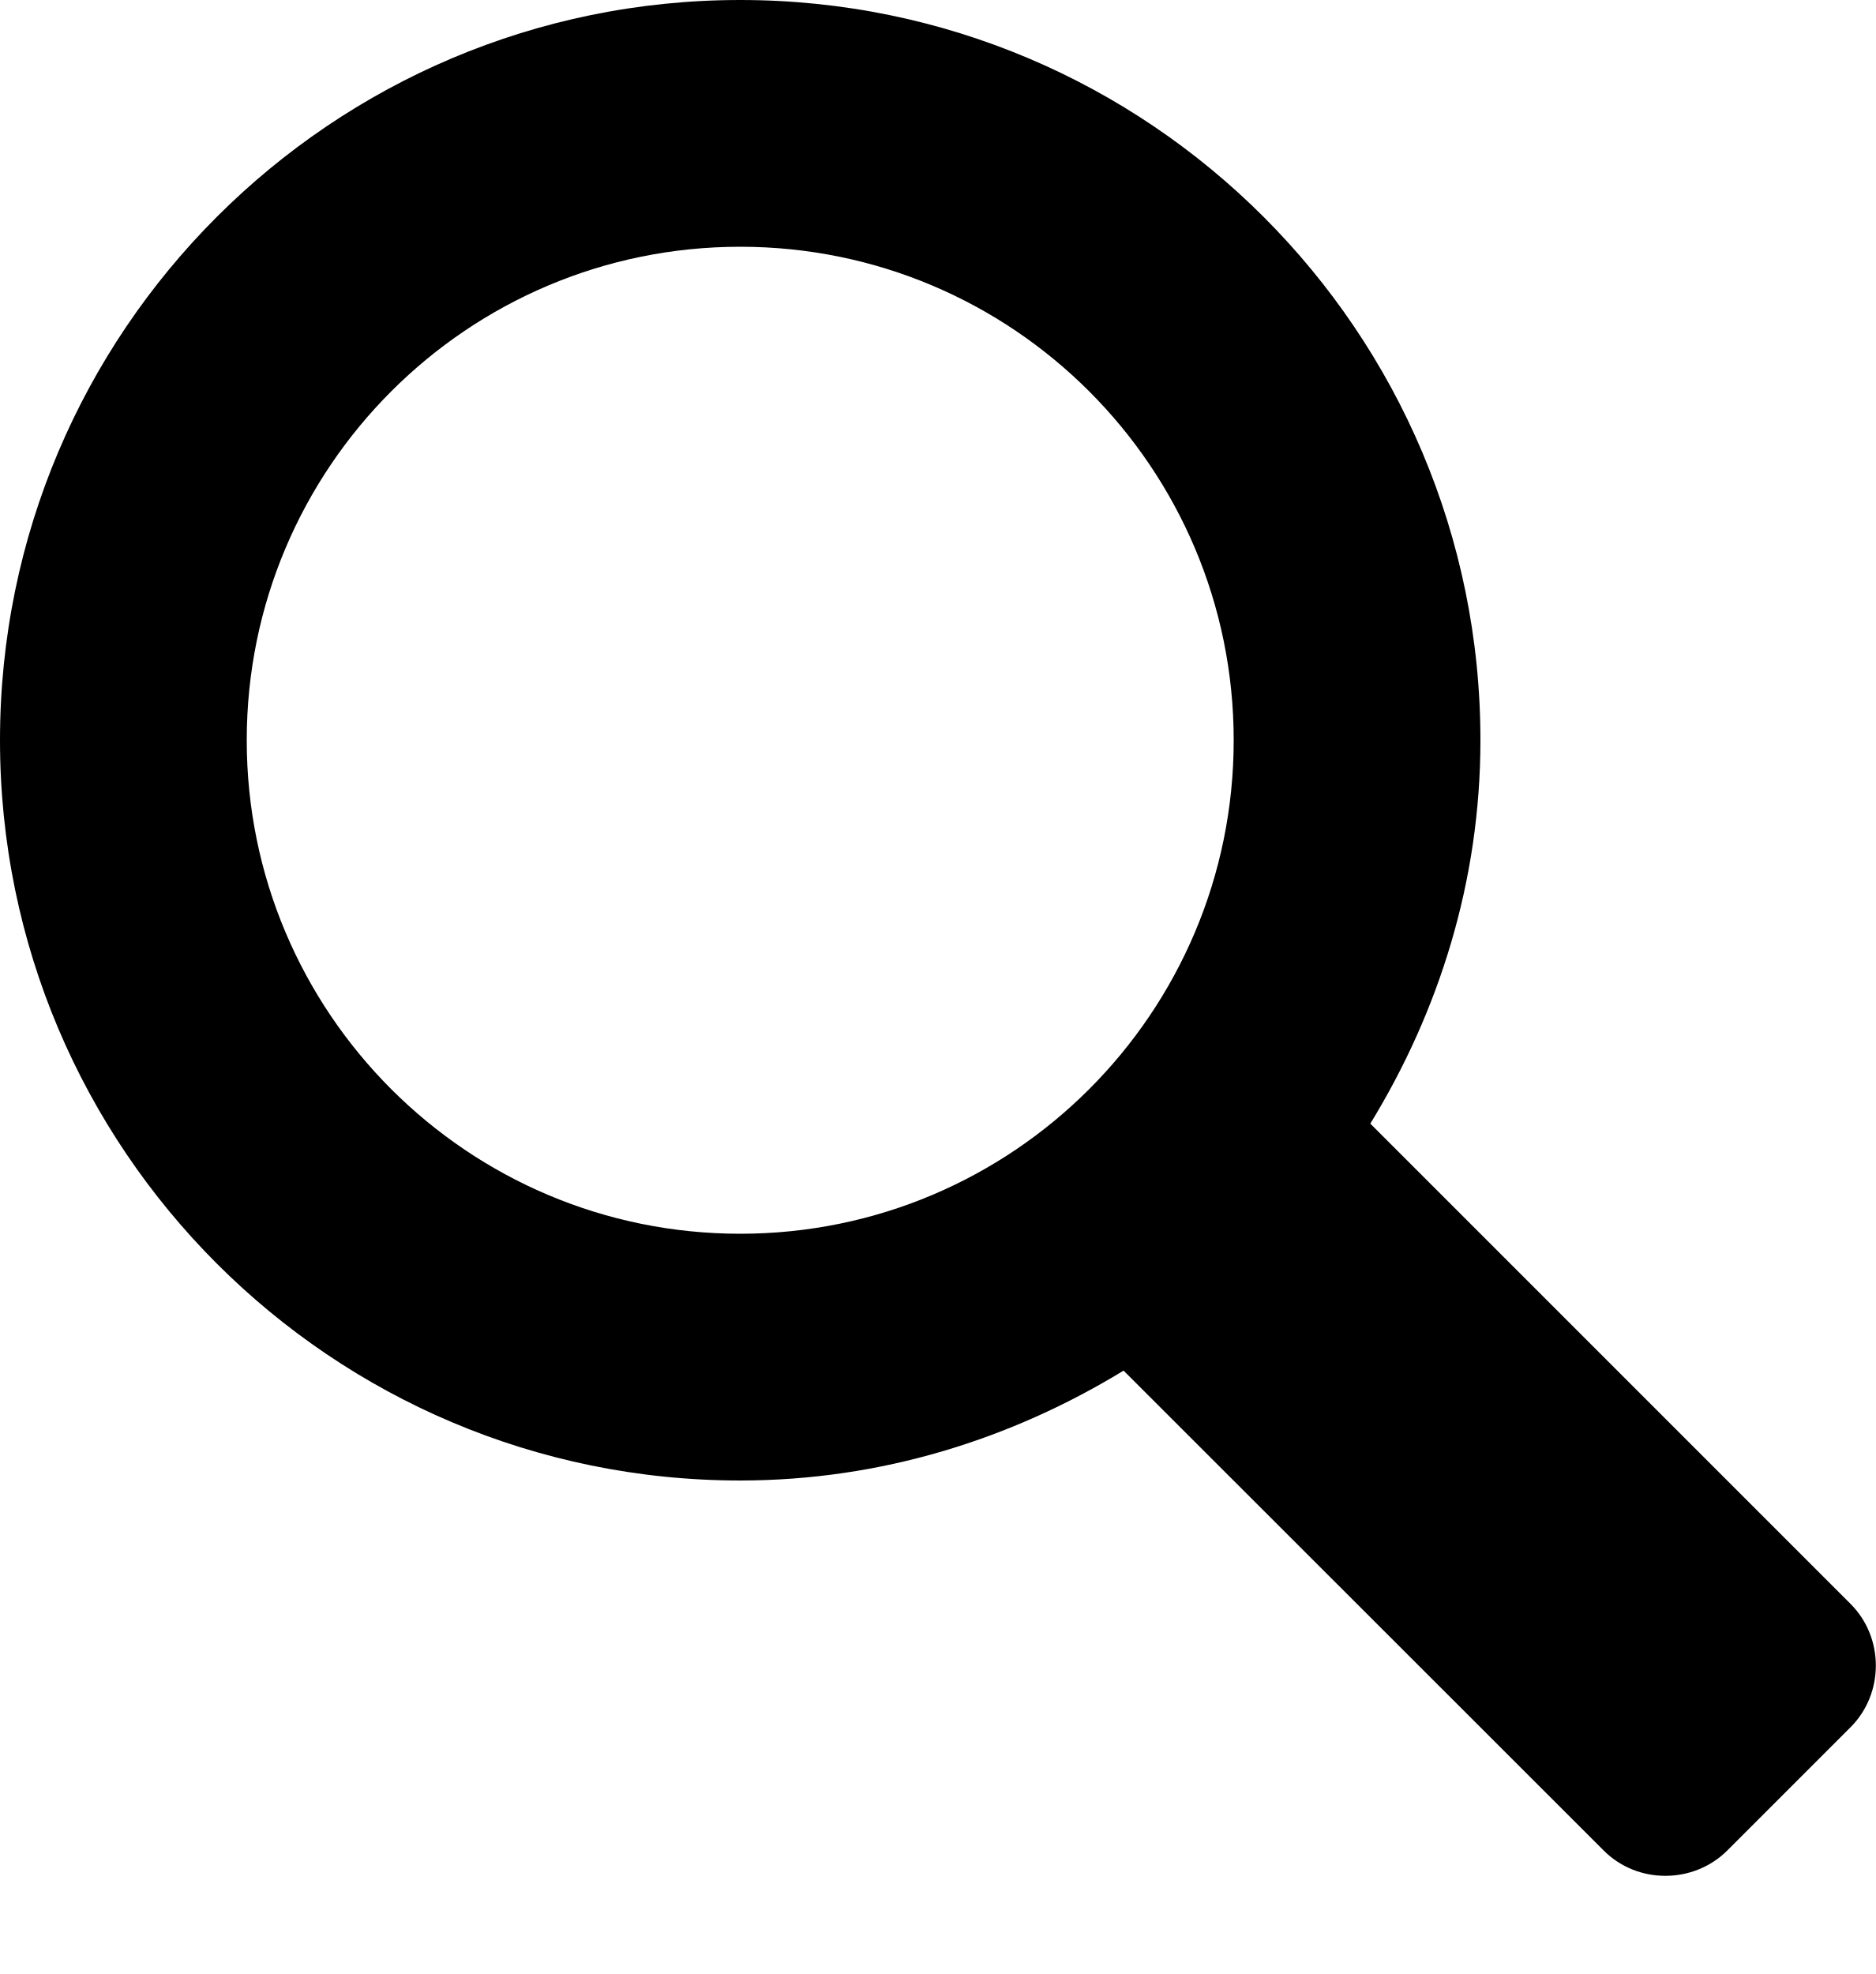
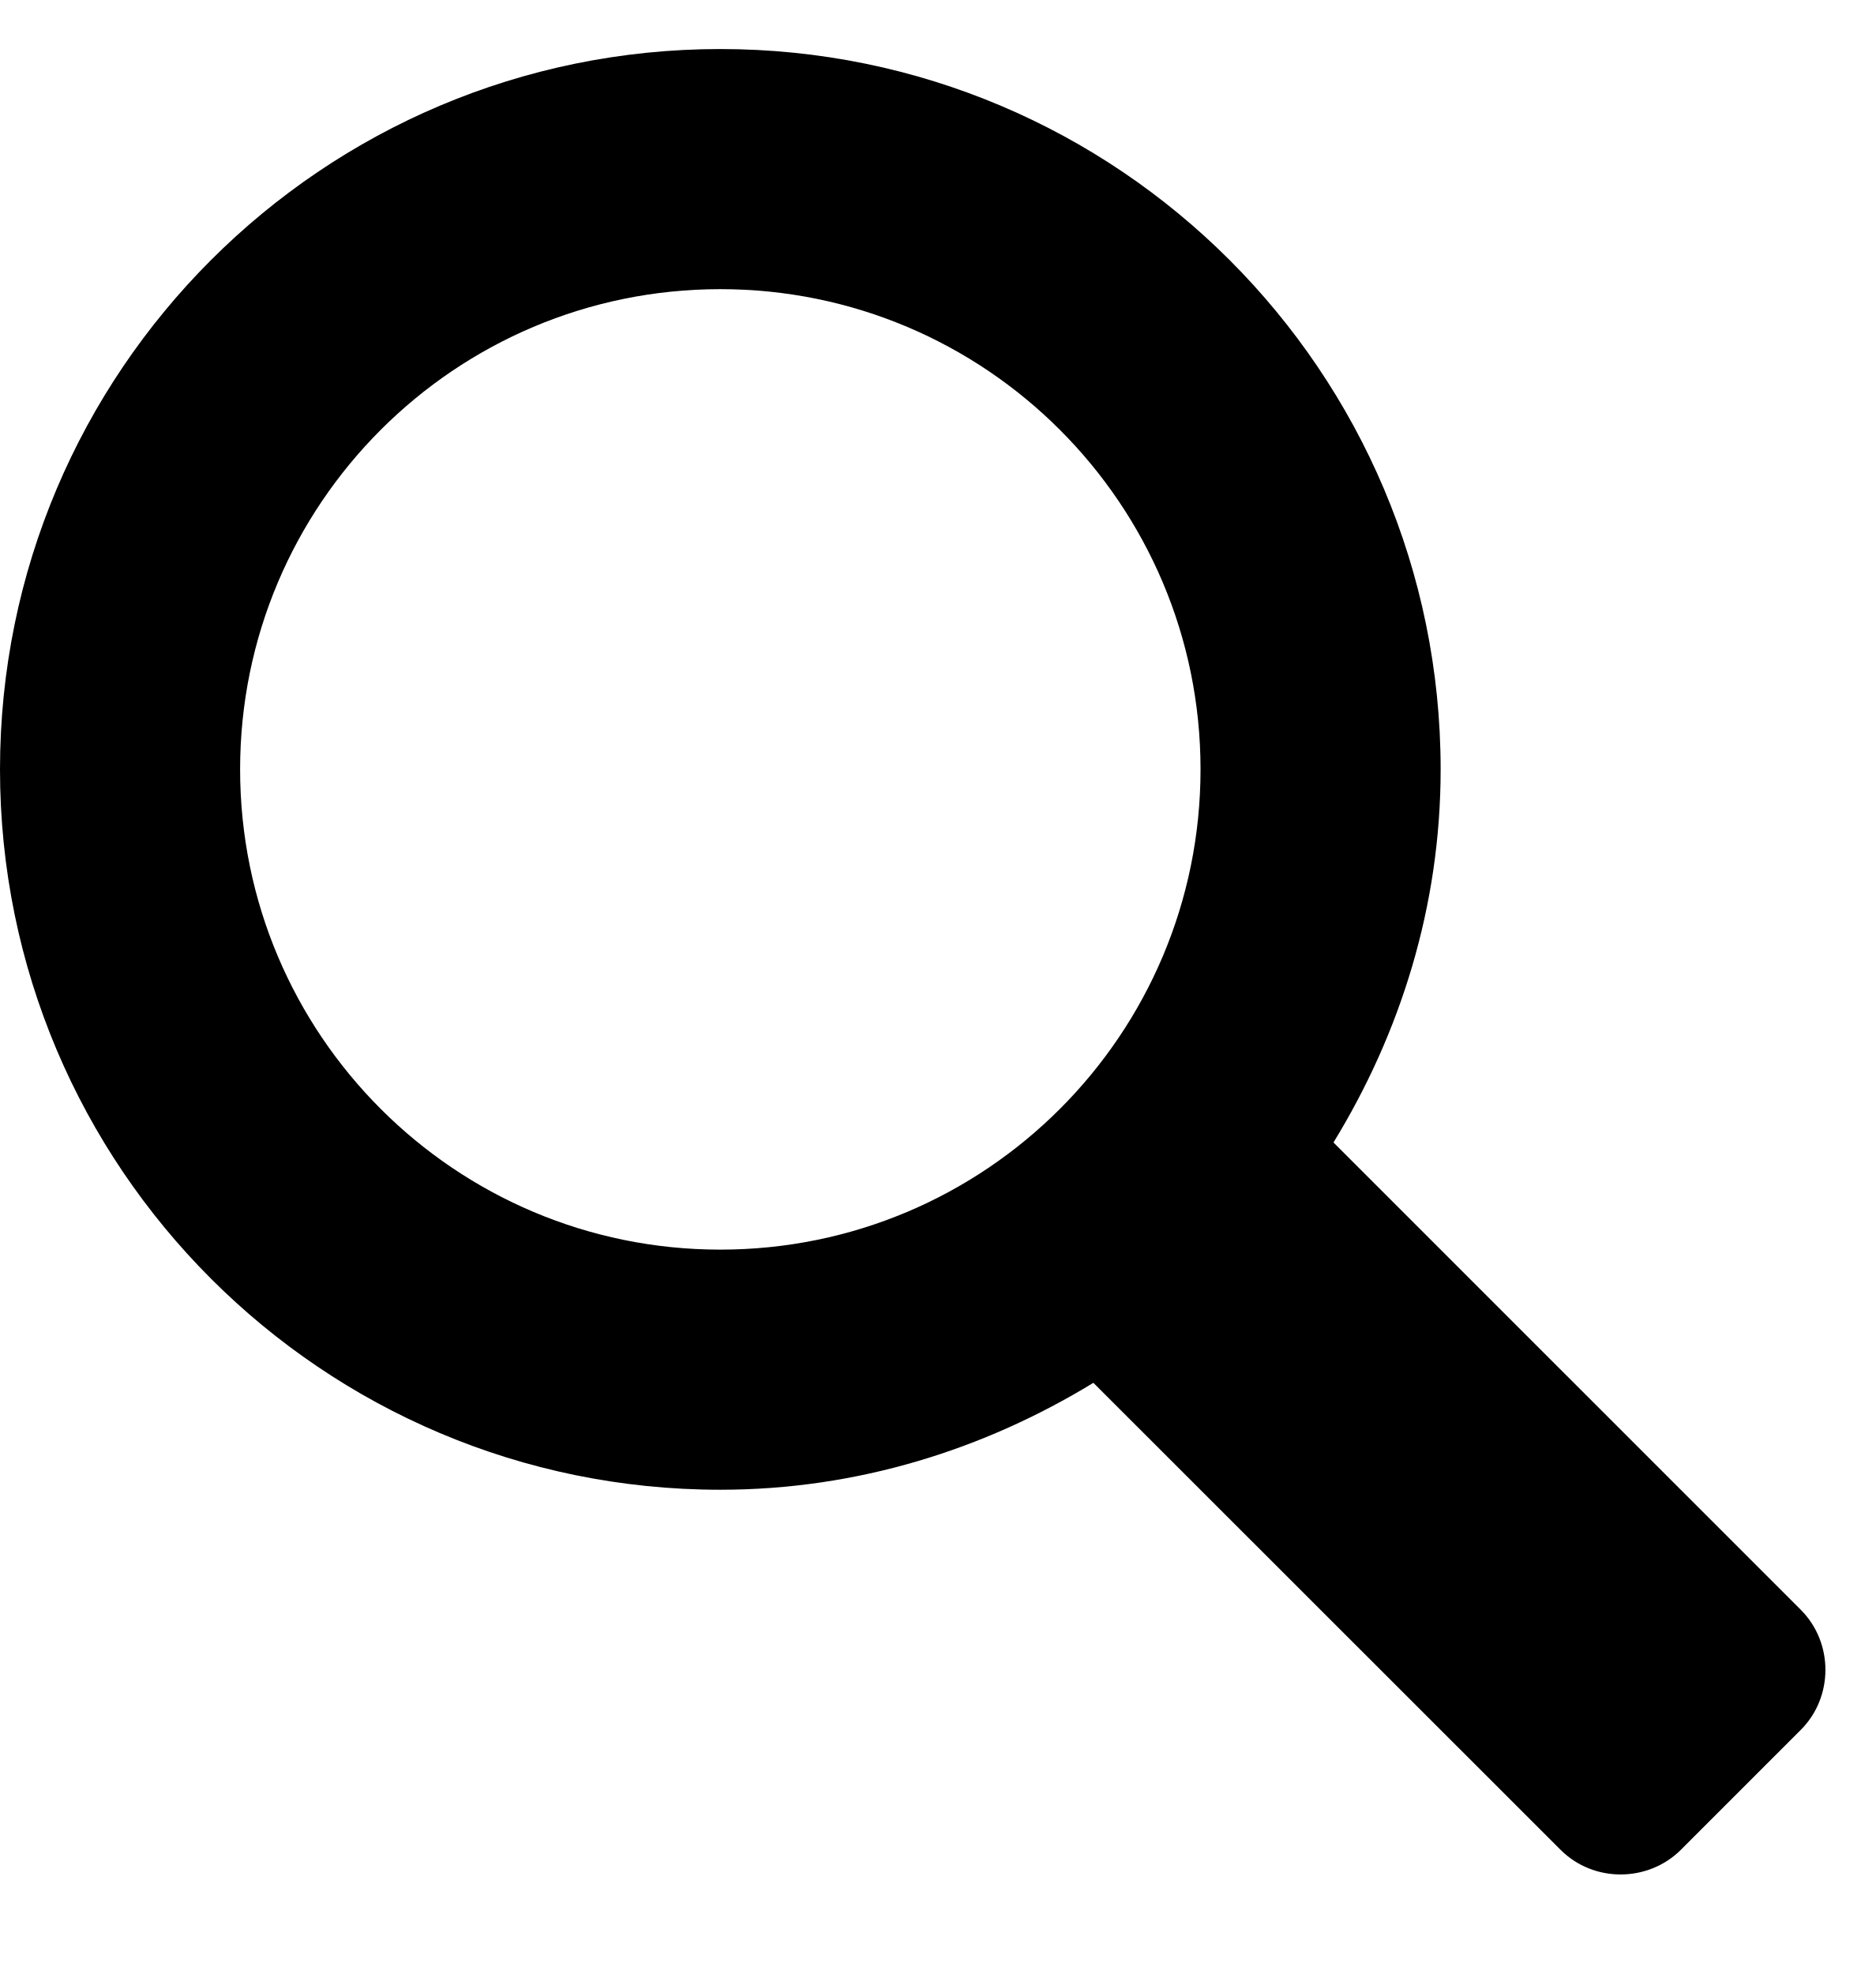
- <svg xmlns="http://www.w3.org/2000/svg" height="1024" width="973.125">
+ <svg xmlns="http://www.w3.org/2000/svg" height="1024" width="973.125" viewBox="0 0 1000 1000">
  <path d="M960 832L710.875 582.875C746.438 524.812 768 457.156 768 384 768 171.969 596 0 384 0 171.969 0 0 171.969 0 384c0 212 171.969 384 384 384 73.156 0 140.812-21.562 198.875-57L832 960c17.5 17.5 46.5 17.375 64 0l64-64C977.5 878.5 977.5 849.5 960 832zM384 640c-141.375 0-256-114.625-256-256s114.625-256 256-256 256 114.625 256 256S525.375 640 384 640z" />
</svg>
